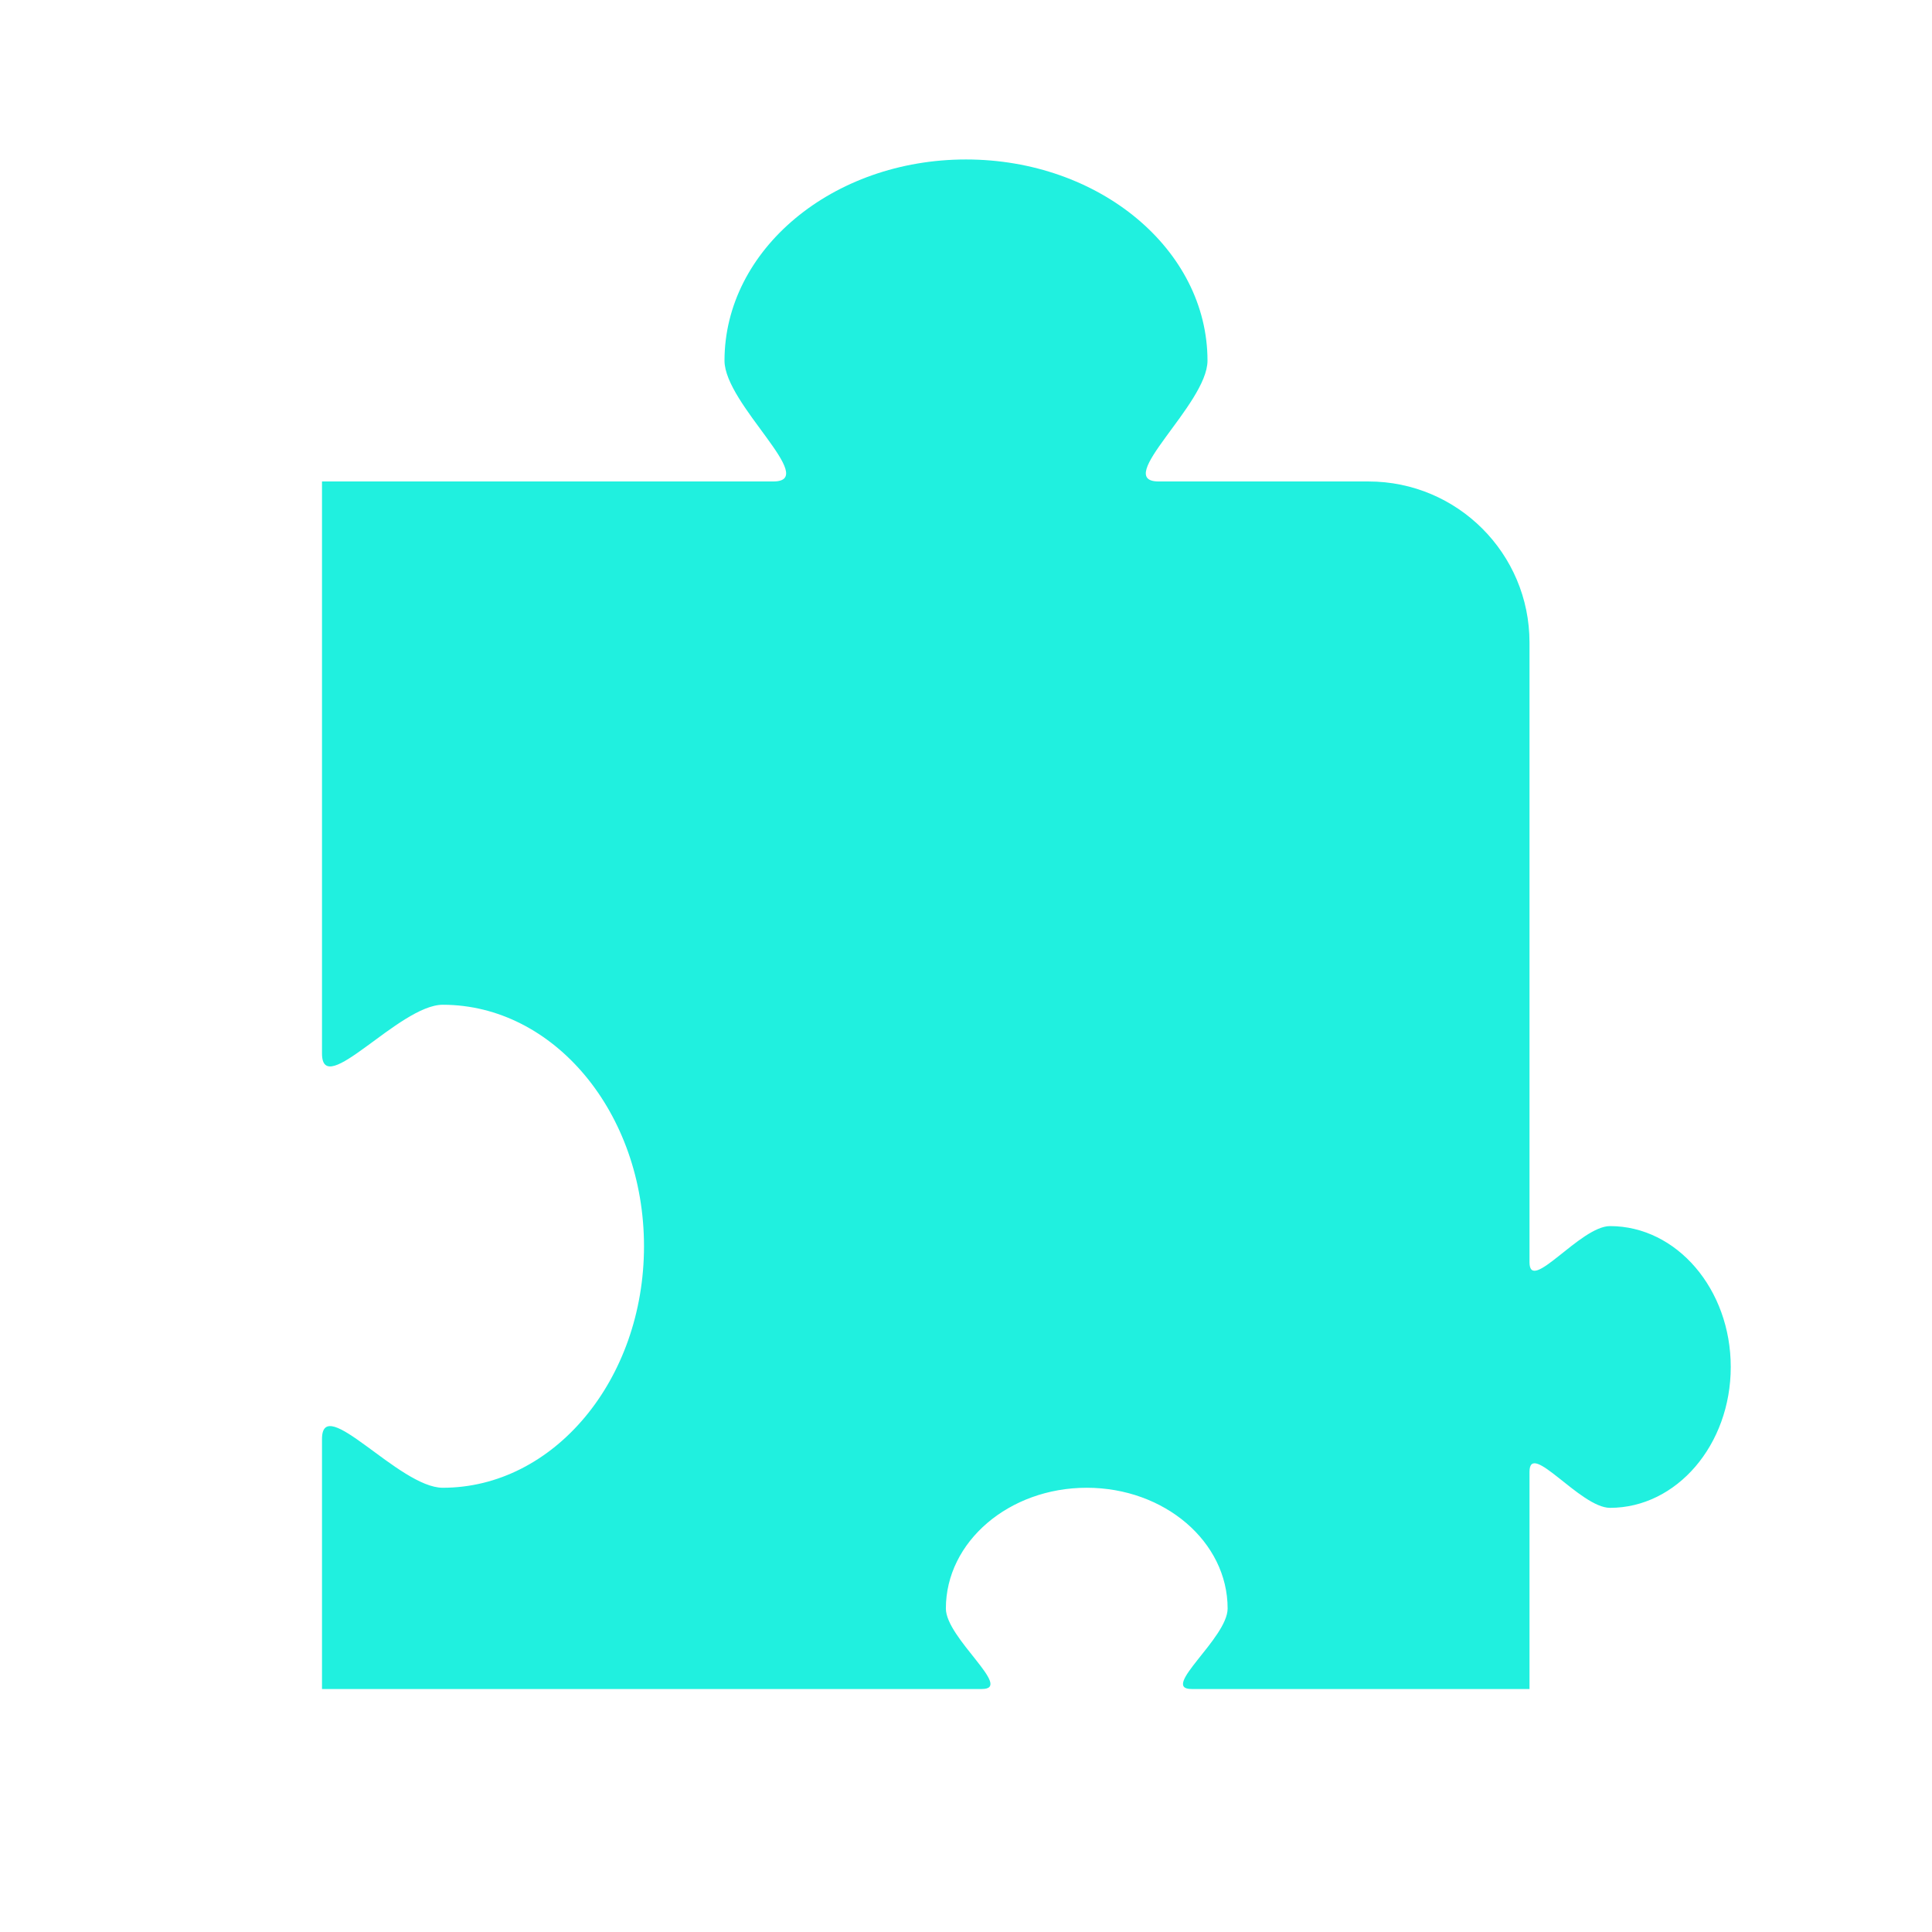
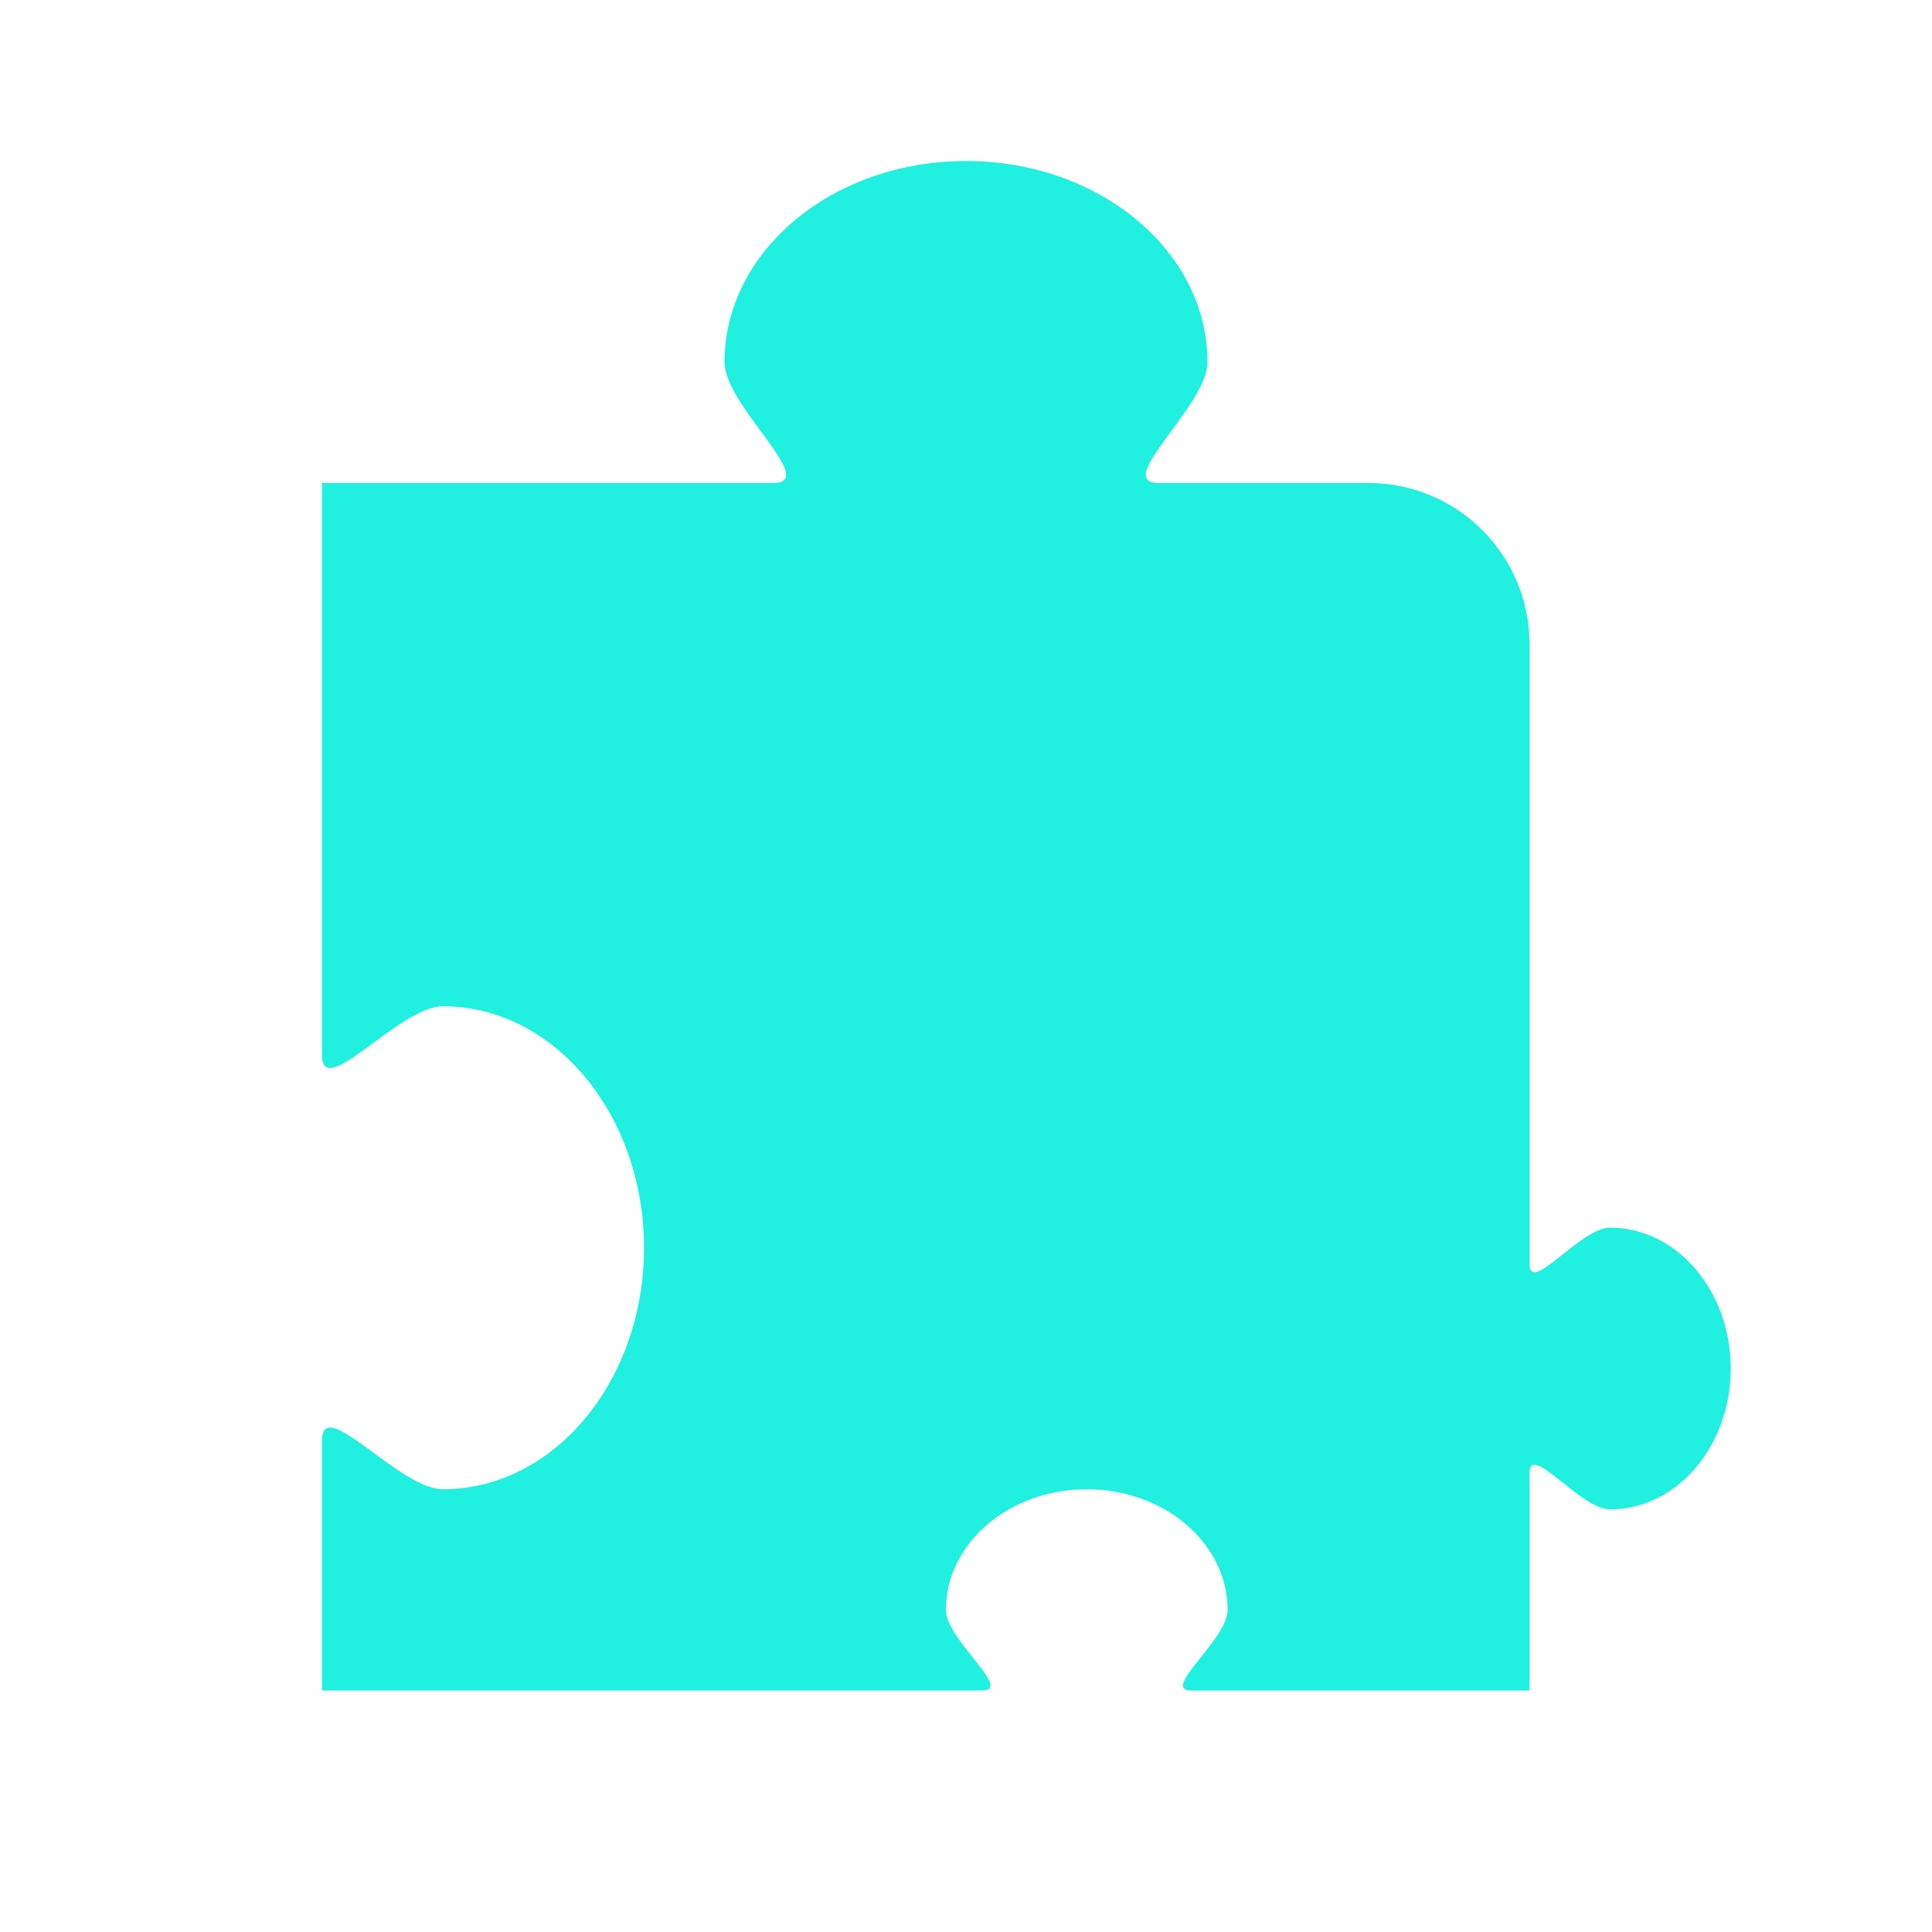
- <svg xmlns="http://www.w3.org/2000/svg" viewBox="0 0 48 48">
-   <g>
-     <path transform="translate(-384 -1004.4)" d="M408 1008.362c-3.314 0-6 2.239-6 5 .003 1.083 2.375 3 1.209 3H392v14.211c0 1.166 1.917-1.208 3-1.21 2.761 0 5 2.685 5 6 0 3.313-2.239 6-5 6-1.083 0-3-2.376-3-1.21v6.21h16.395c.795 0-.894-1.263-.895-2 0-1.658 1.567-3 3.5-3s3.5 1.342 3.5 3c-.001.738-1.692 2-.896 2H422v-5.395c0-.796 1.262.893 2 .894 1.657 0 3-1.567 3-3.5s-1.343-3.5-3-3.5c-.739.001-2 1.692-2 .897v-15.397a4 4 0 0 0-4-4h-5.21c-1.167 0 1.207-1.917 1.21-3 0-2.761-2.686-5-6-5z" fill="#20f0df" fill-rule="evenodd" />
+ <svg xmlns="http://www.w3.org/2000/svg" width="48" height="48" viewBox="0 0 48 48" id="svg2" version="1.1">
+   <defs id="defs8" />
+   <g id="layer1" transform="translate(-384,-1004.362)" style="display:inline">
+     <path id="path5648" d="m 408,1008.362 c -3.314,0 -6,2.239 -6,5 0.003,1.083 2.375,3 1.209,3 h -11.209 v 14.211 c 0,1.166 1.917,-1.208 3,-1.211 2.761,0 5,2.686 5,6 0,3.314 -2.239,6 -5,6 -1.083,0 -3,-2.375 -3,-1.209 v 6.209 h 16.395 c 0.796,0 -0.894,-1.262 -0.895,-2 0,-1.657 1.567,-3 3.5,-3 1.933,0 3.5,1.343 3.5,3 -10e-4,0.739 -1.692,2 -0.896,2 h 8.396 v -5.395 c 0,-0.795 1.262,0.894 2,0.895 1.657,0 3,-1.567 3,-3.5 0,-1.933 -1.343,-3.5 -3,-3.5 -0.739,10e-4 -2,1.692 -2,0.896 v -15.396 a 4,4 0 0 0 -4,-4 h -5.211 c -1.166,0 1.208,-1.917 1.211,-3 0,-2.761 -2.686,-5 -6,-5 z" style="color:#000000;display:inline;overflow:visible;visibility:visible;opacity:1;fill:#20f0df;fill-opacity:1;fill-rule:evenodd;stroke:none;stroke-width:2.07;stroke-linecap:butt;stroke-linejoin:round;stroke-miterlimit:4;stroke-dasharray:none;stroke-dashoffset:4.2;stroke-opacity:1;marker:none;enable-background:accumulate" />
  </g>
</svg>
